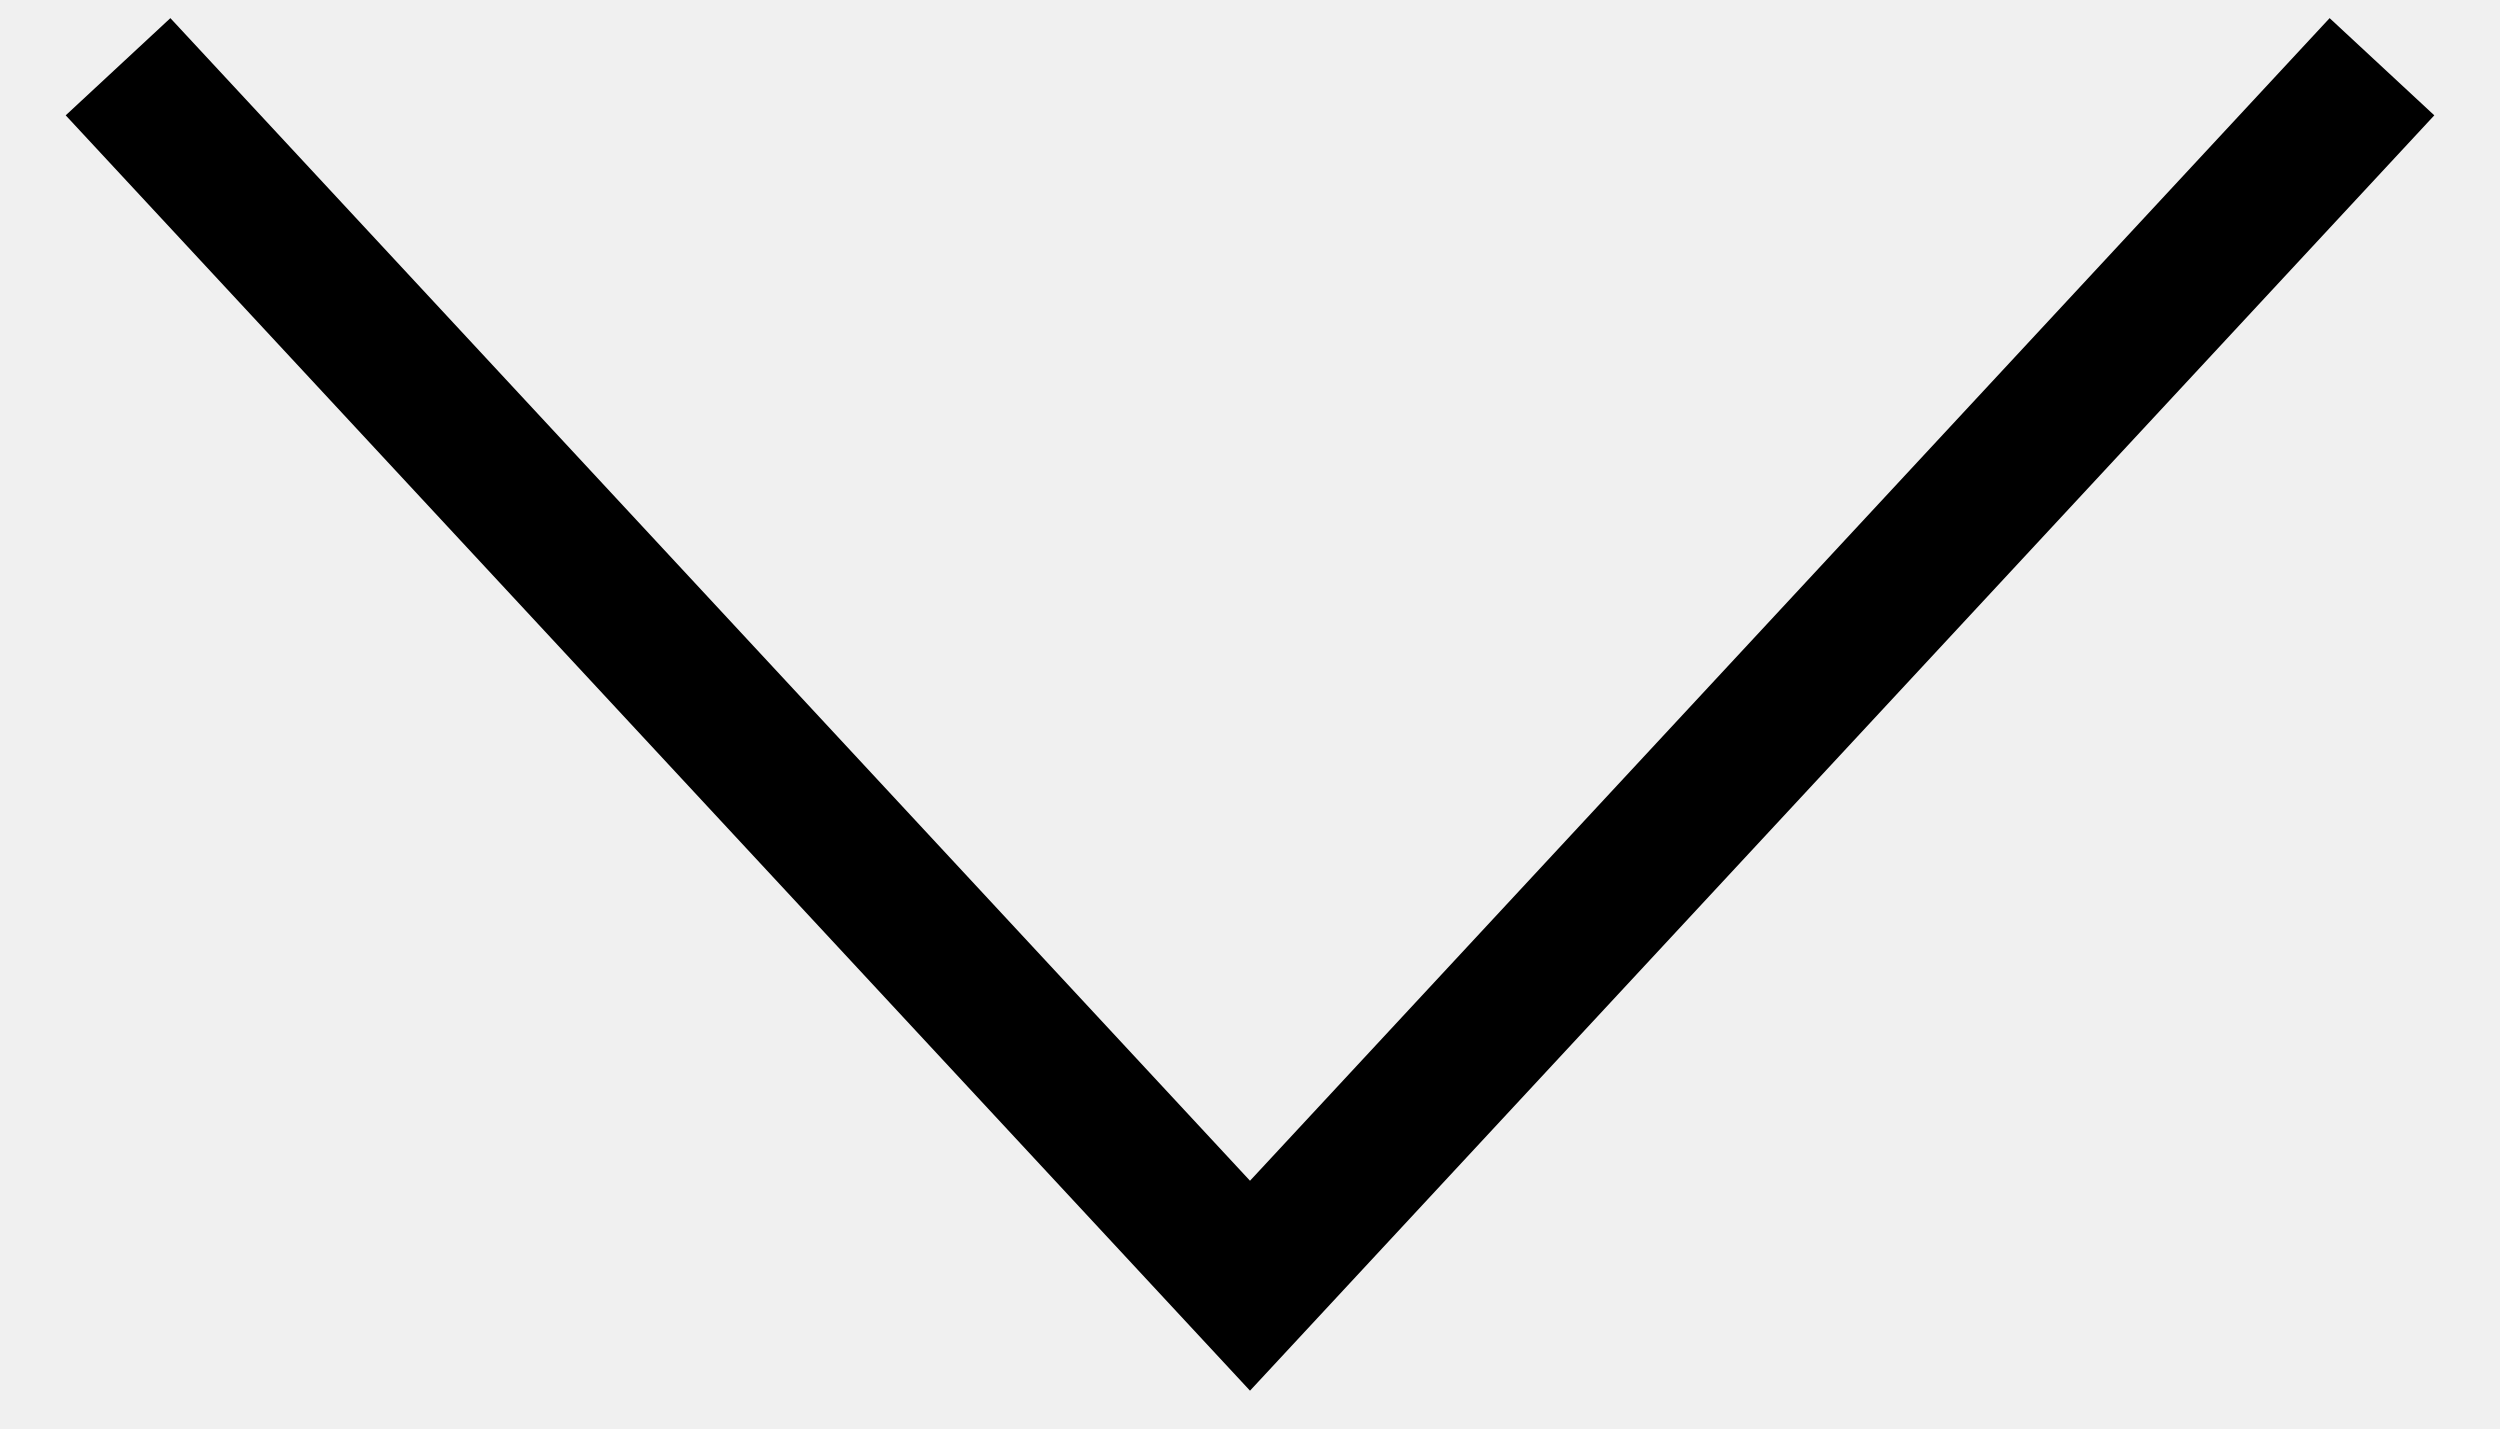
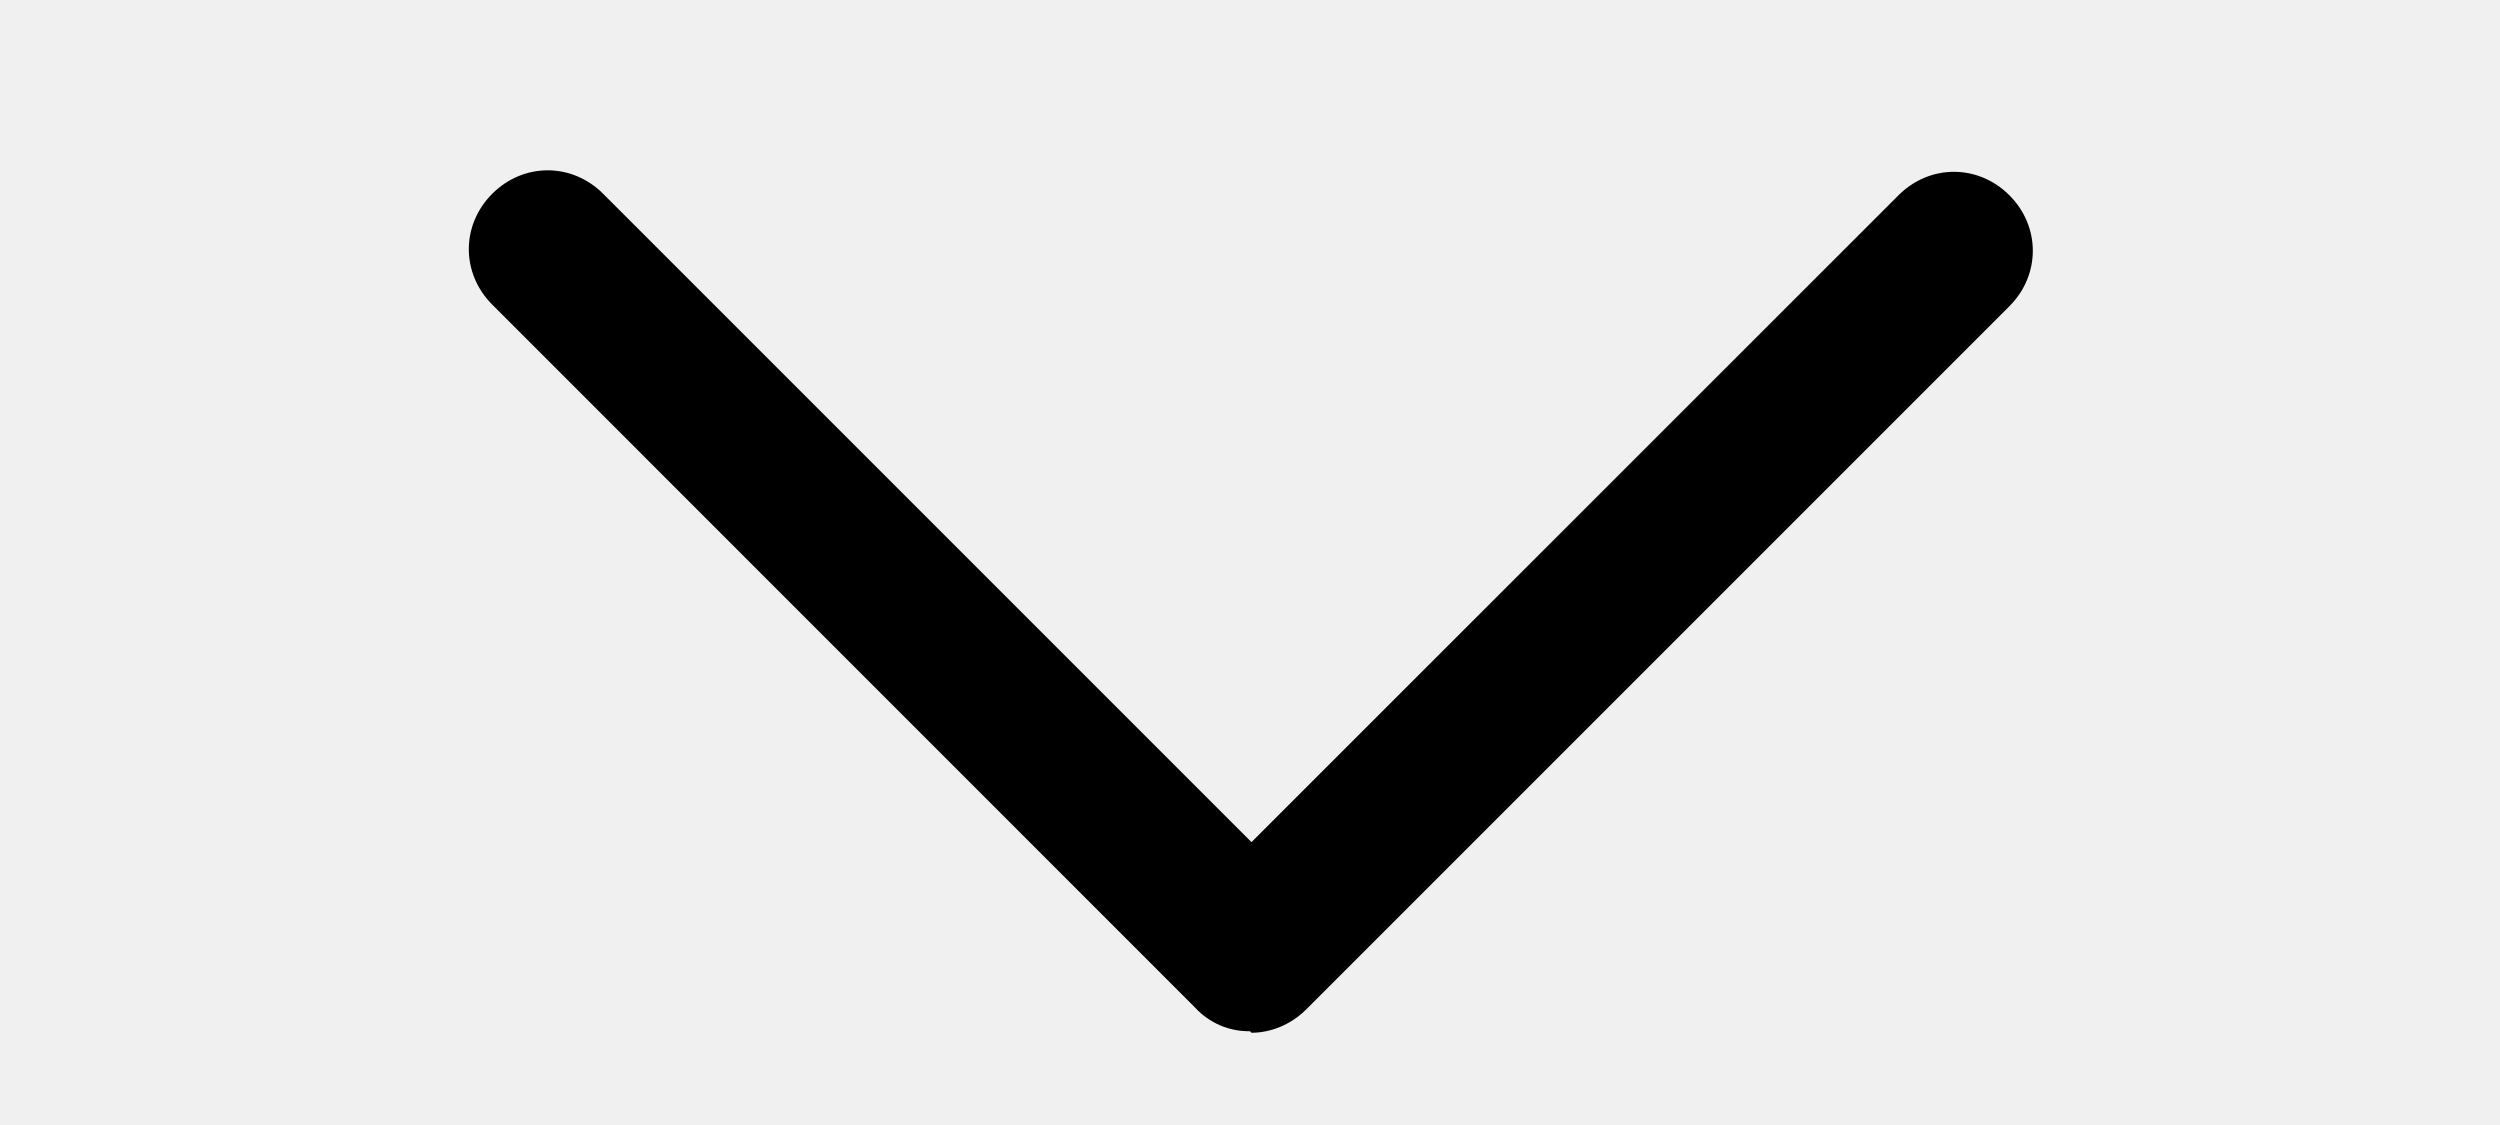
- <svg xmlns="http://www.w3.org/2000/svg" width="35" height="20" viewBox="0 0 35 20" fill="none">
-   <path d="M32.667 1.667L17.5 18L2.333 1.667" stroke="black" stroke-width="2" stroke-linecap="square" />
+ <svg xmlns="http://www.w3.org/2000/svg" width="20" height="9" viewBox="0 0 20 9" fill="none">
+   <g clip-path="url(#clip0_366_565)">
+     <path d="M10 8.25C9.918 8.251 9.837 8.235 9.761 8.203C9.686 8.17 9.618 8.123 9.562 8.062L3.938 2.437C3.688 2.187 3.688 1.8 3.938 1.55C4.188 1.3 4.575 1.3 4.825 1.55L10.012 6.737L15.188 1.562C15.438 1.312 15.825 1.312 16.075 1.562C16.325 1.812 16.325 2.2 16.075 2.45L10.45 8.075C10.325 8.2 10.162 8.262 10.012 8.262L10 8.25Z" fill="black" />
+   </g>
+   <defs>
+     <clipPath id="clip0_366_565">
+       <rect width="20" height="8.75" fill="white" transform="translate(0 0.125)" />
+     </clipPath>
+   </defs>
</svg>
